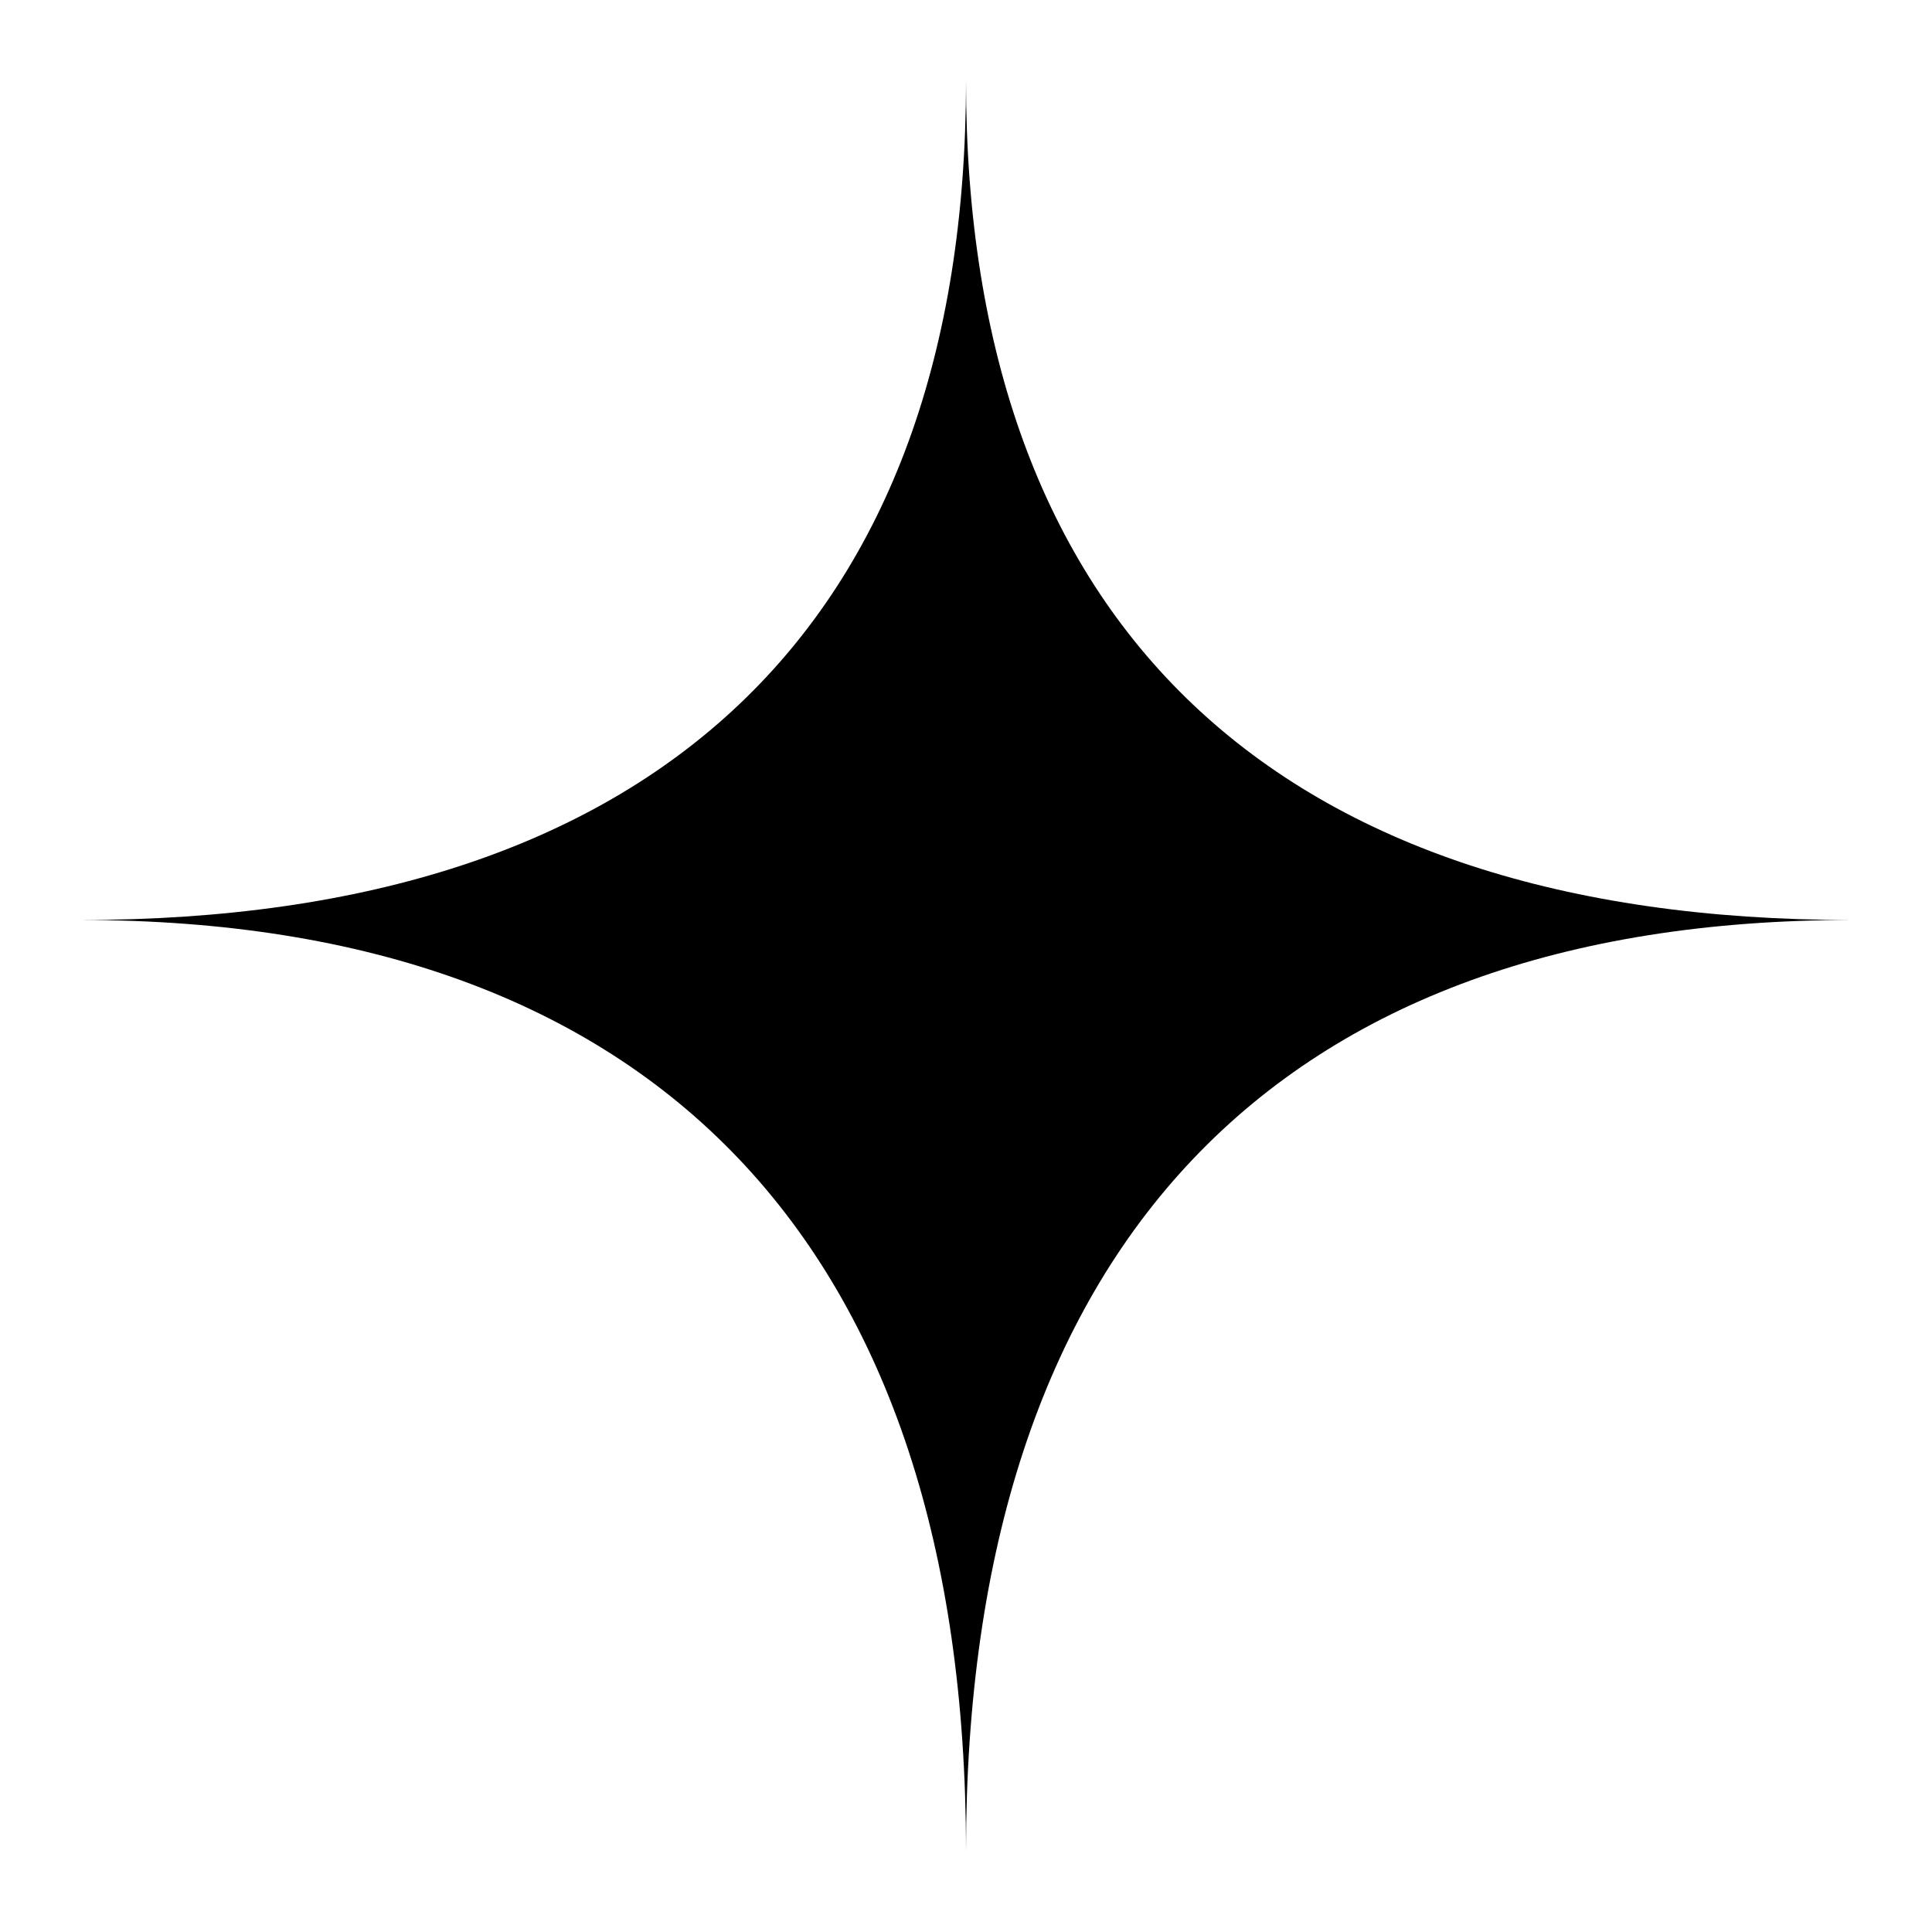
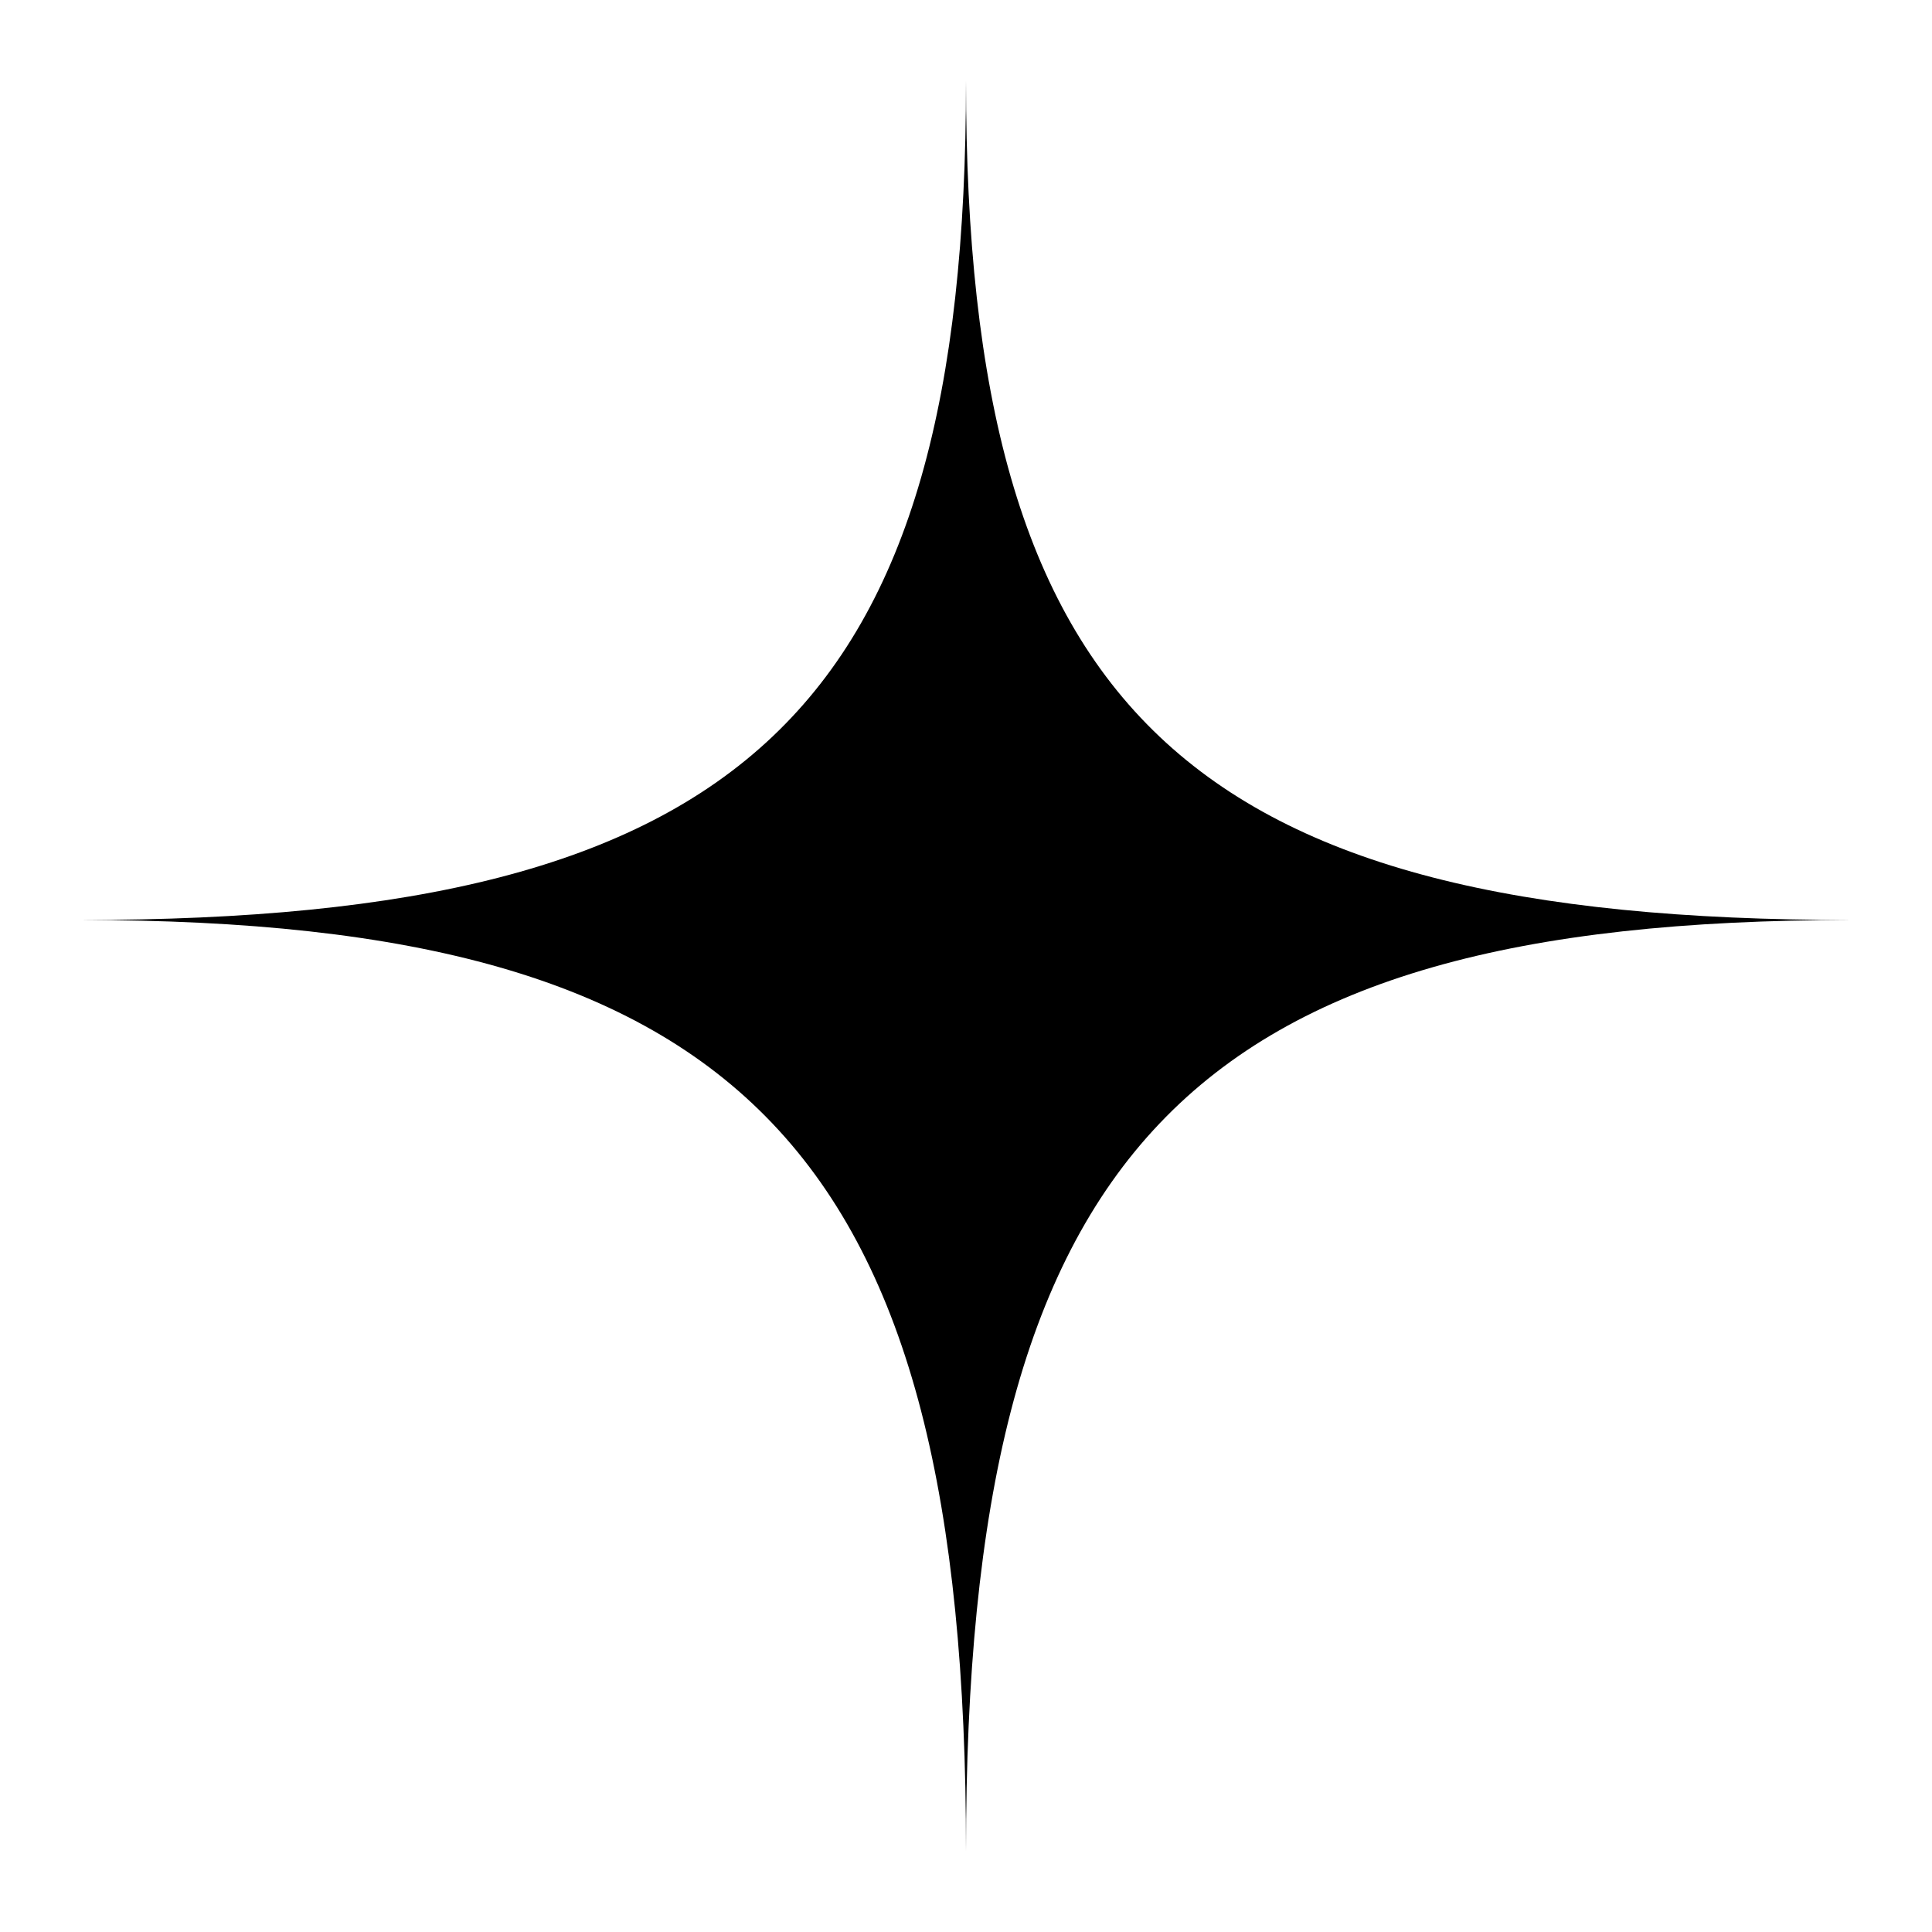
<svg xmlns="http://www.w3.org/2000/svg" viewBox="0 0 84 84" width="512" height="512" fill="currentColor">
-   <path d="M42,3.5            C42,27.2 55.5,40 80.5,40            C55.5,40 42,54.2 42,80.5            C42,54.2 28.5,40 3.5,40            C28.5,40 42,27.2 42,3.5 Z" />
+   <path d="M42,3.5            C42,30.9 51.6,40 80.5,40            C51.6,40 42,50.1 42,80.5            C42,50.1 32.4,40 3.5,40            C32.4,40 42,30.9 42,3.5 Z" />
</svg>
